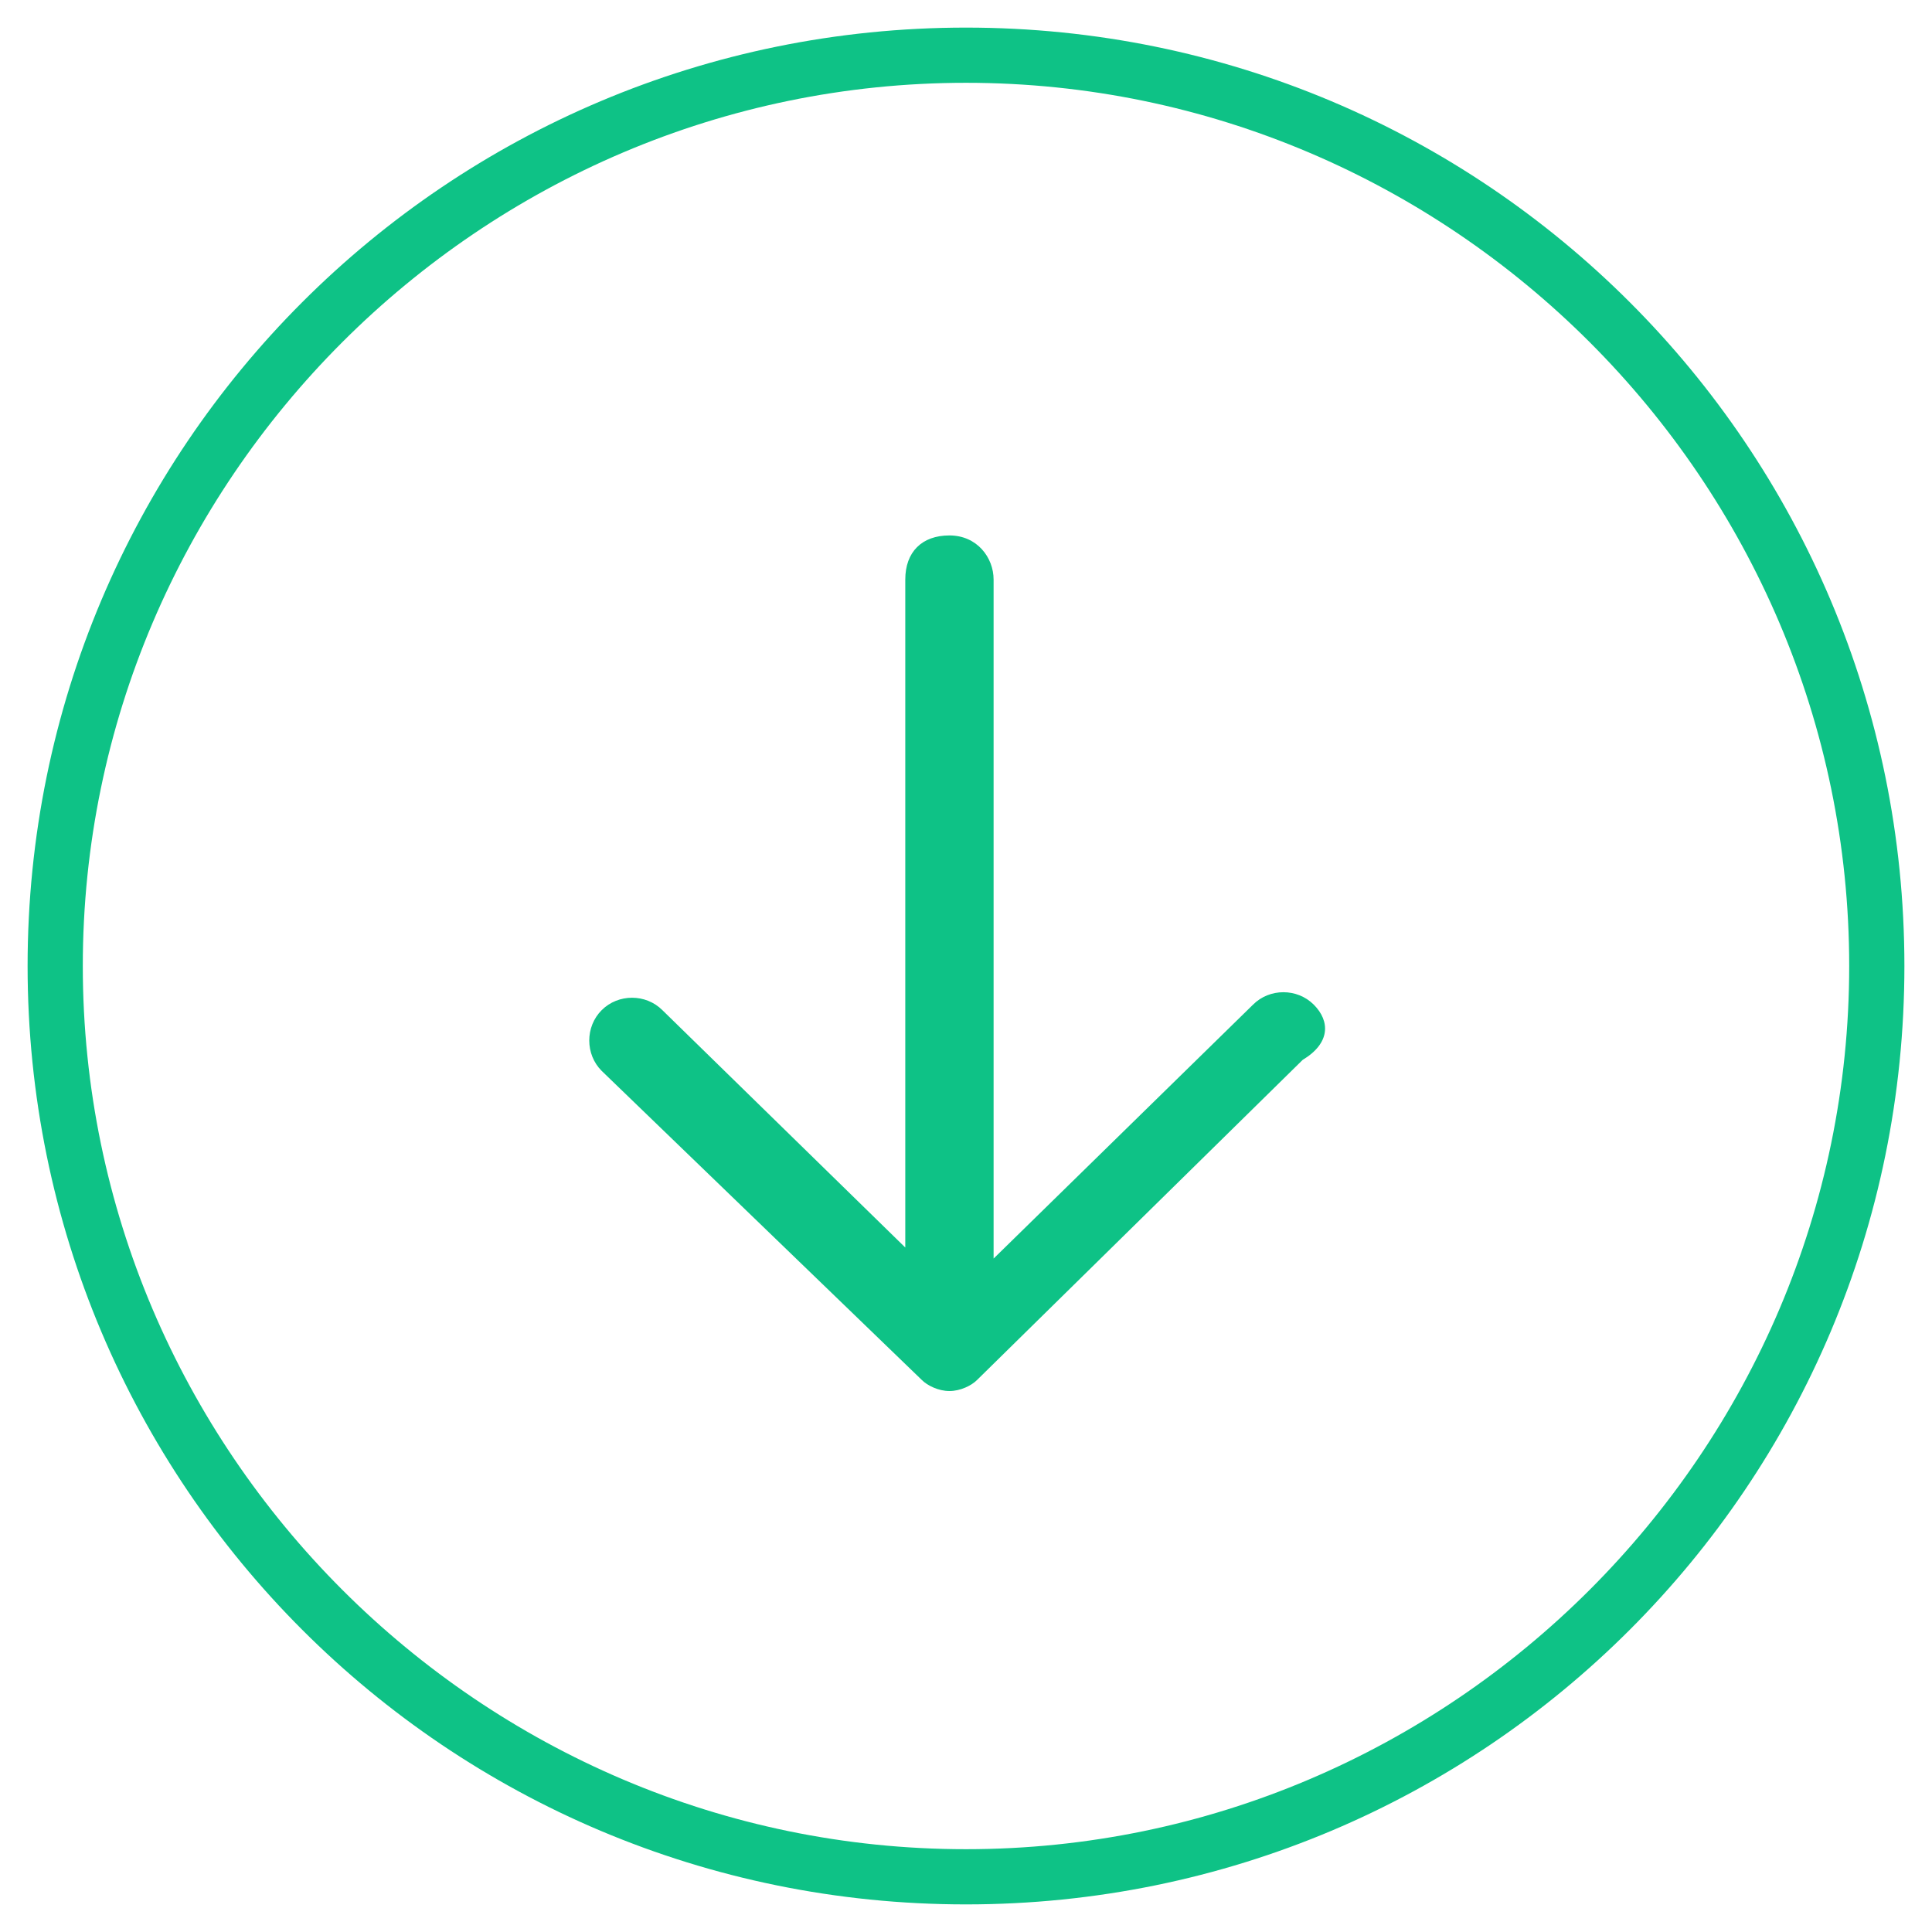
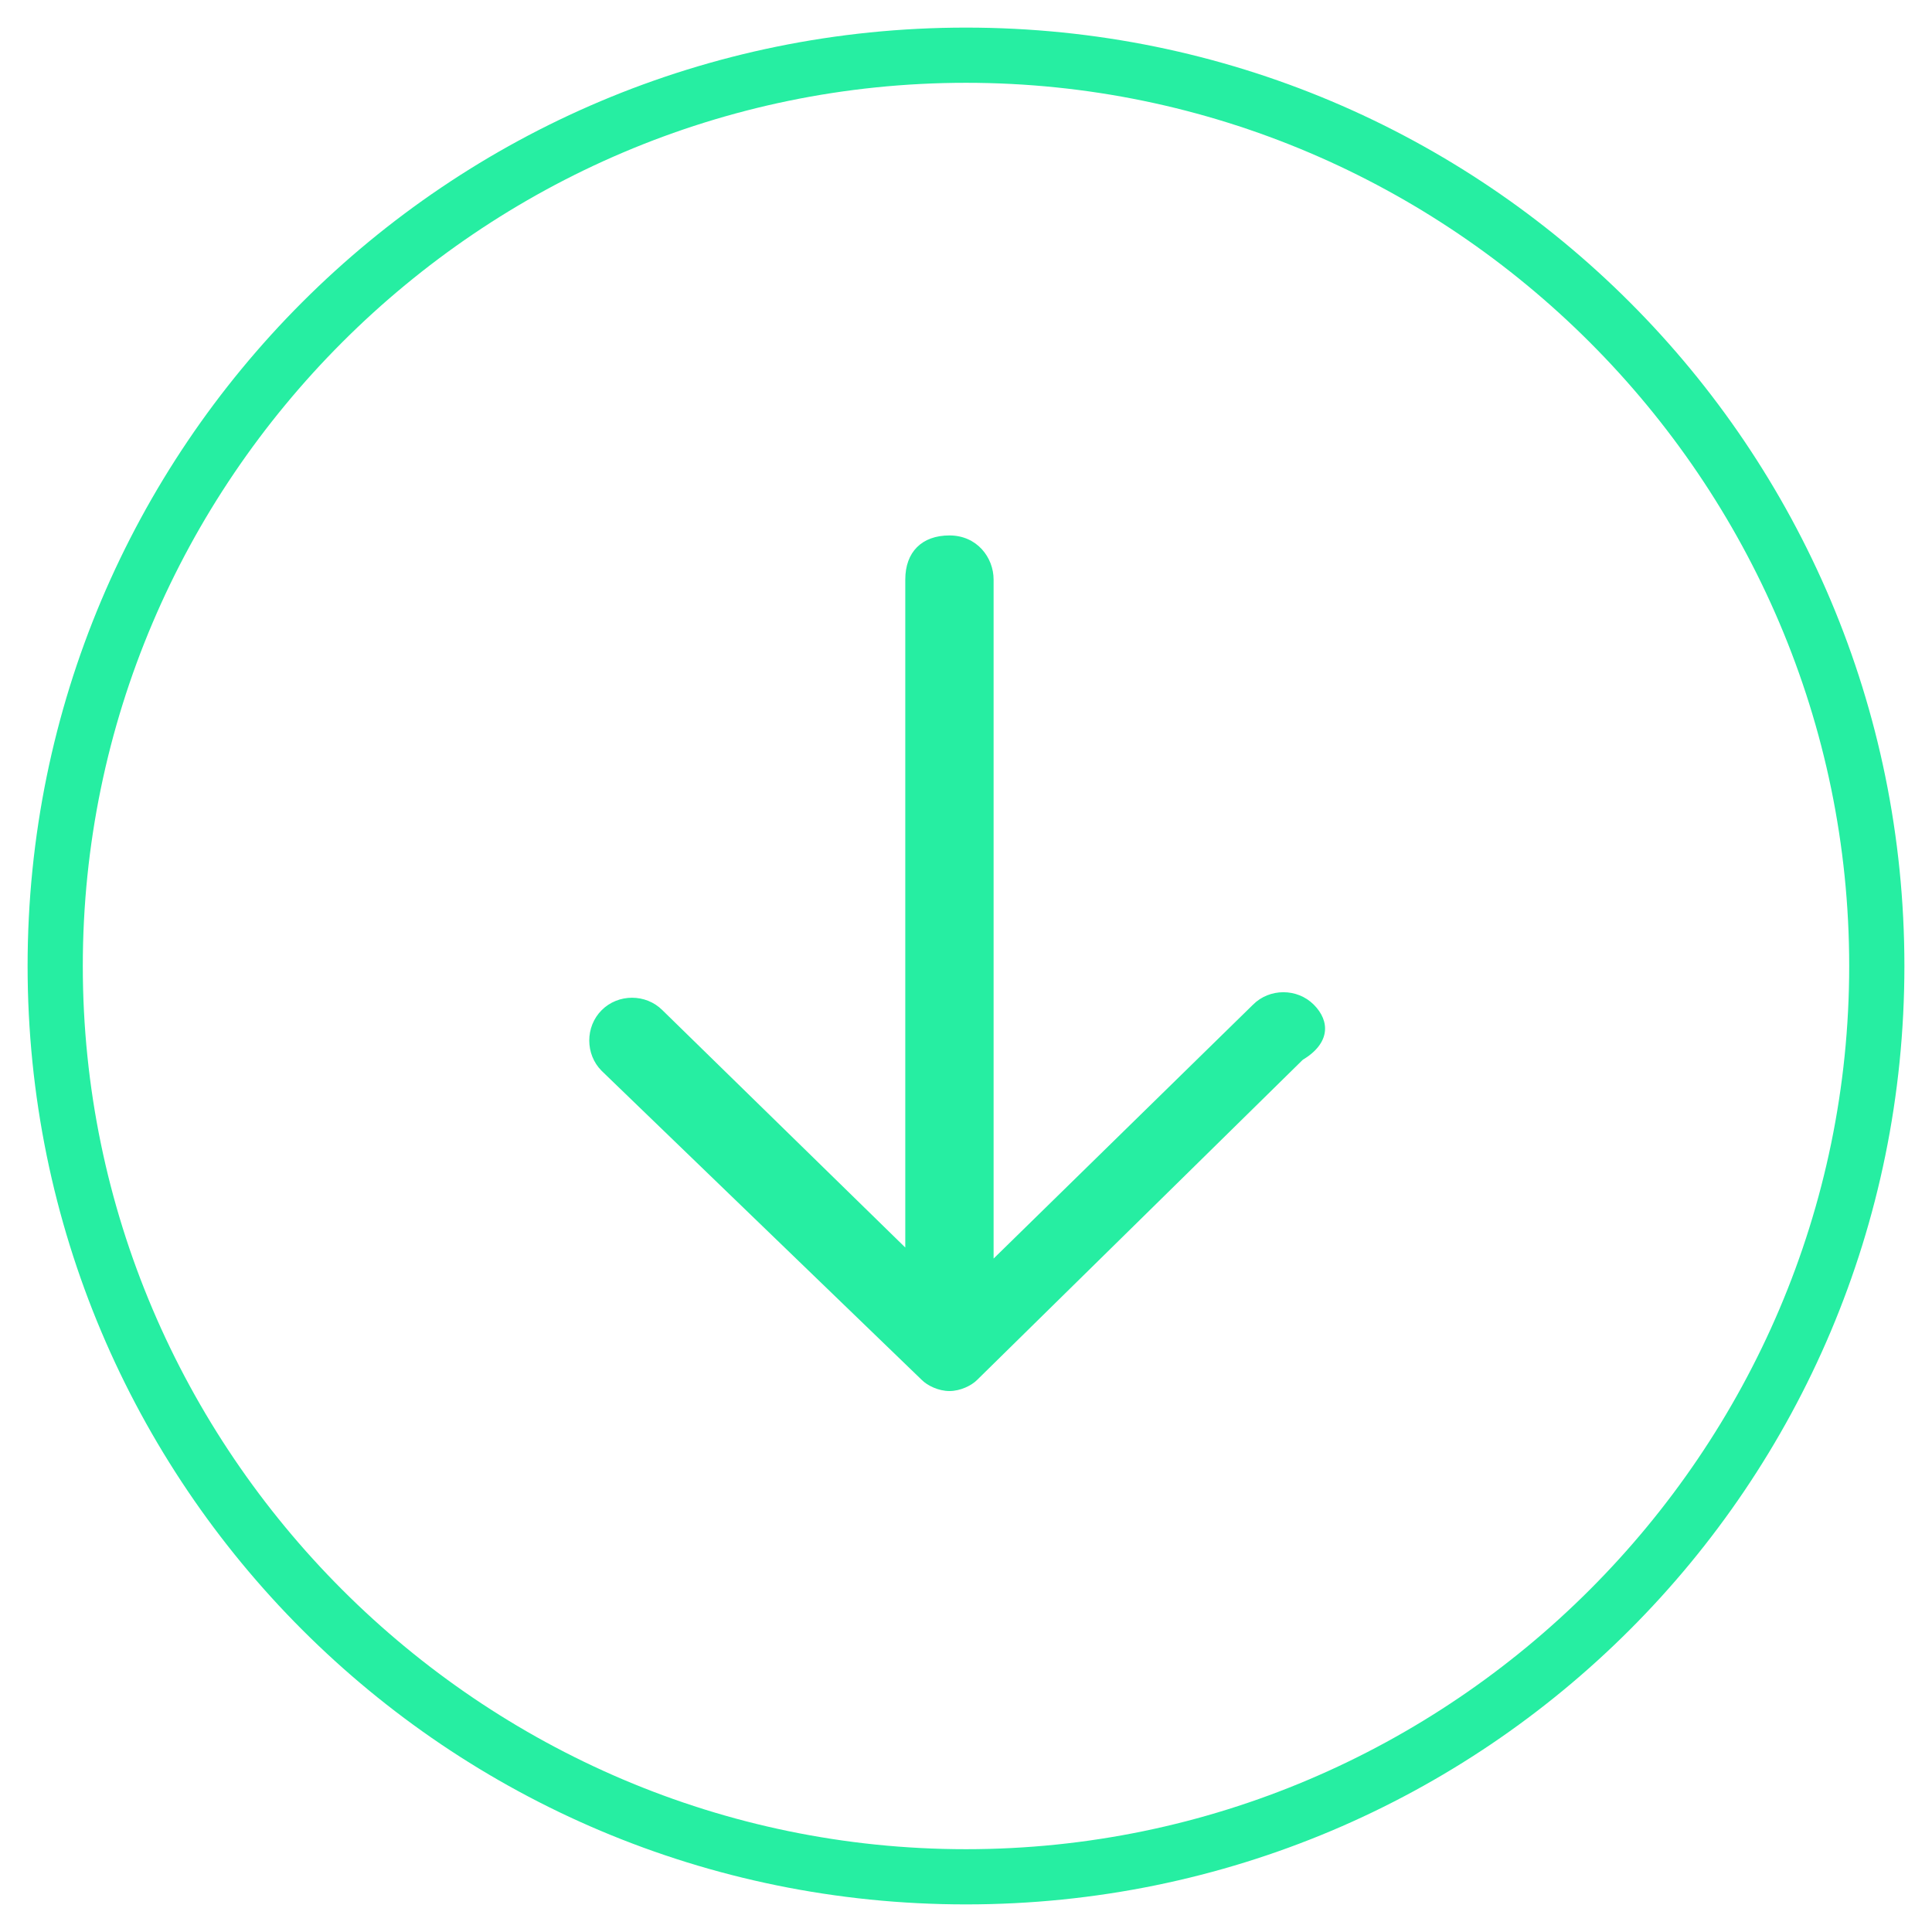
- <svg xmlns="http://www.w3.org/2000/svg" version="1.1" x="0px" y="0px" viewBox="0 0 35 35" style="enable-background:new 0 0 35 35;" xml:space="preserve">
+ <svg xmlns="http://www.w3.org/2000/svg" version="1.1" id="Capa_1" x="0px" y="0px" width="35px" height="35px" viewBox="0 0 35 35" style="enable-background:new 0 0 35 35;" xml:space="preserve">
  <style type="text/css">
- 	.st0{fill:#0EC286;}
+ 	.st0{fill:#26EEA2;}
</style>
  <g>
    <path class="st0" d="M17.5,34.5c-9.4,0-17-7.6-17-17s7.6-17,17-17s17,7.6,17,17S26.9,34.5,17.5,34.5z M17.5,1.5   c-8.8,0-16,7.2-16,16s7.2,16,16,16s16-7.2,16-16S26.3,1.5,17.5,1.5z" />
  </g>
-   <path class="st0" d="M23.8,18.2c-0.3-0.3-0.8-0.3-1.1,0l-4.7,4.6V10.5c0-0.4-0.3-0.8-0.8-0.8s-0.8,0.3-0.8,0.8v12.1l-4.4-4.3  c-0.3-0.3-0.8-0.3-1.1,0c-0.3,0.3-0.3,0.8,0,1.1l5.8,5.6c0.1,0.1,0.3,0.2,0.5,0.2c0.2,0,0.4-0.1,0.5-0.2l5.9-5.8  C24.1,18.9,24.1,18.5,23.8,18.2z" />
+   <path class="st0" d="M23.8,18.2c-0.3-0.3-0.8-0.3-1.1,0L18,22.8V10.5c0-0.4-0.3-0.8-0.8-0.8s-0.8,0.3-0.8,0.8v12.1L12,18.3  c-0.3-0.3-0.8-0.3-1.1,0s-0.3,0.8,0,1.1l5.8,5.6c0.1,0.1,0.3,0.2,0.5,0.2s0.4-0.1,0.5-0.2l5.9-5.8C24.1,18.9,24.1,18.5,23.8,18.2z" />
</svg>
